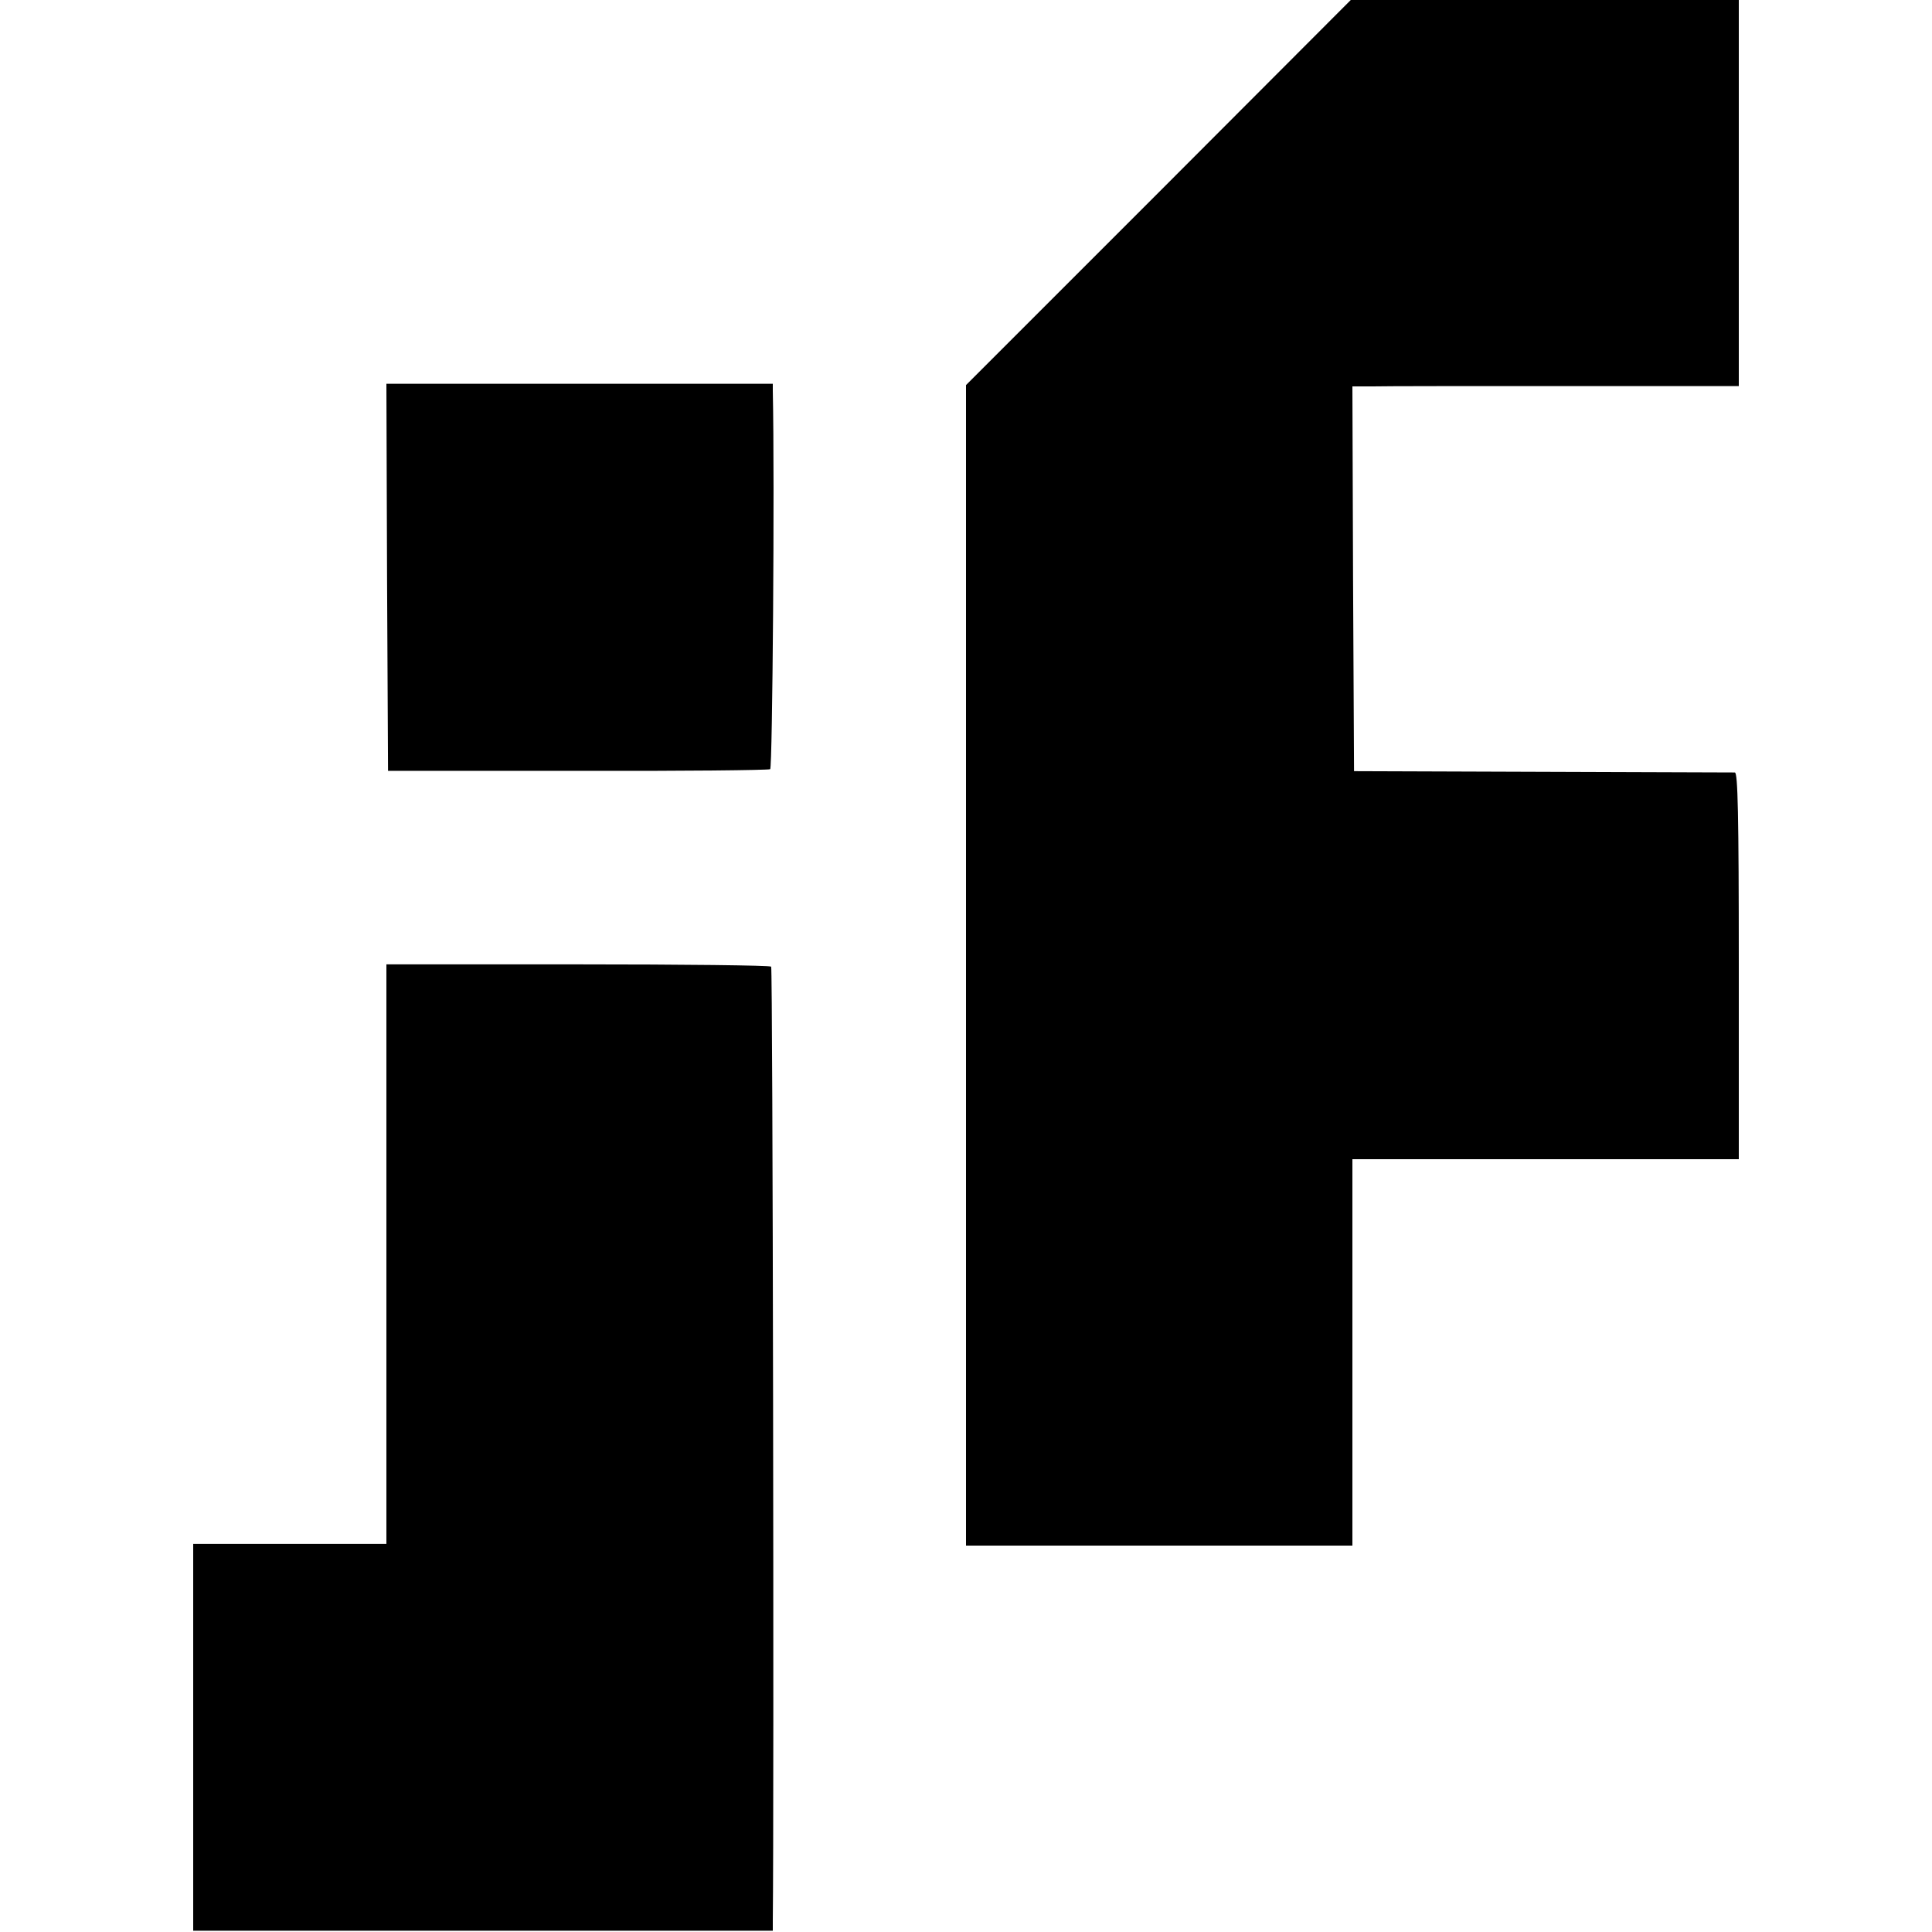
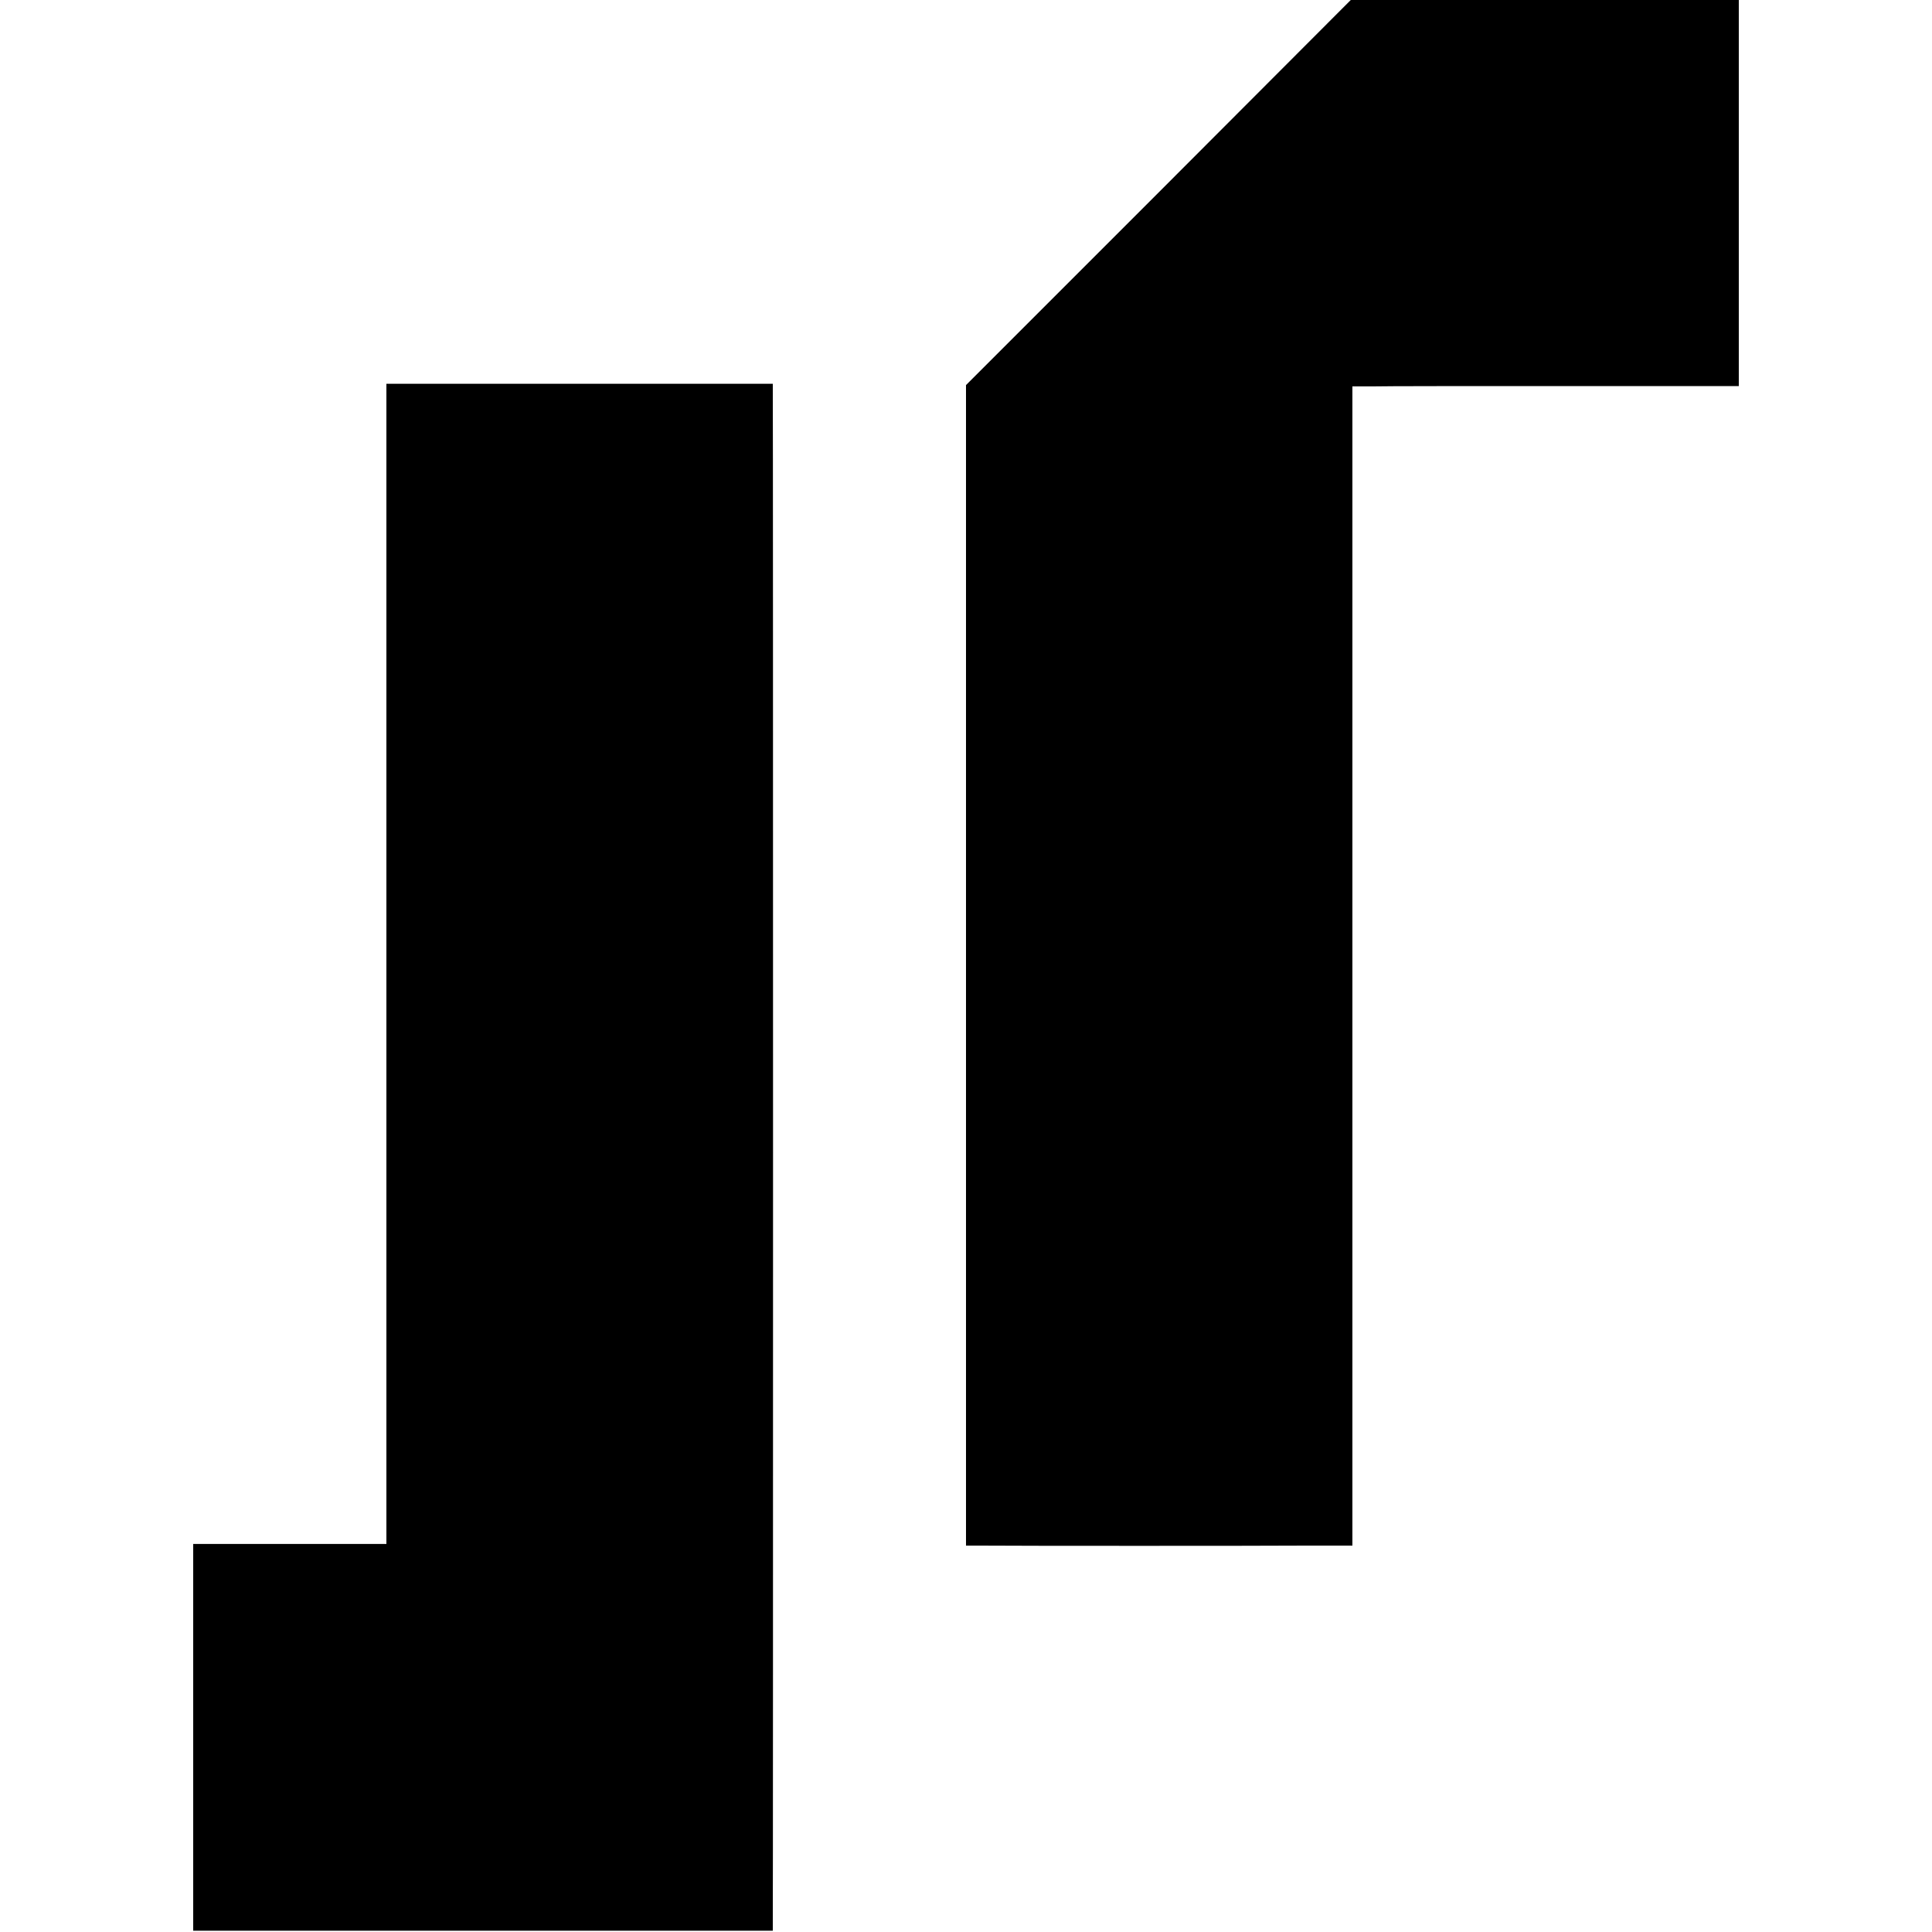
<svg xmlns="http://www.w3.org/2000/svg" version="1.0" width="590pt" height="590pt" viewBox="0 0 590 590" preserveAspectRatio="xMidYMid meet">
  <g transform="translate(0,590) scale(0.1,-0.1)" fill="#000000" stroke="none">
-     <path d="M3538 5312 l-588 -588 0 -1772 0 -1772 48 0 c44 0 686 0 995 0 l137 0 0 590 0 590 590 0 590 0 0 590 c0 465 -3 590 -12 591 -7 0 -272 1 -588 2 l-575 2 -3 588 -2 587 62 0 c35 1 300 1 591 1 l527 0 0 589 0 590 -592 0 -593 0 -587 -588z" />
-     <path d="M1182 4137 l3 -591 578 0 c319 -1 583 2 589 5 7 5 14 878 8 1155 l0 22 -590 0 -590 0 2 -591z" />
-     <path d="M1180 2070 l0 -885 -295 0 -295 0 0 -590 0 -591 885 0 885 0 0 31 c4 364 0 2908 -5 2913 -4 4 -270 7 -591 7 l-584 0 0 -885z" />
+     <path d="M3538 5312 l-588 -588 0 -1772 0 -1772 43 0 c100 -1 864 -1 995 0 l142 0 0 1770 0 1770 63 0 c34 1 299 1 590 1 l527 0 0 589 0 590 -592 0 -593 0 -587 -588z" />
+     <path d="M1180 2956 l0 -1771 -295 0 -295 0 0 -590 0 -591 885 0 885 0 0 36 c1 45 1 4638 0 4666 l0 22 -590 0 -590 0 0 -1772z" />
  </g>
</svg>
